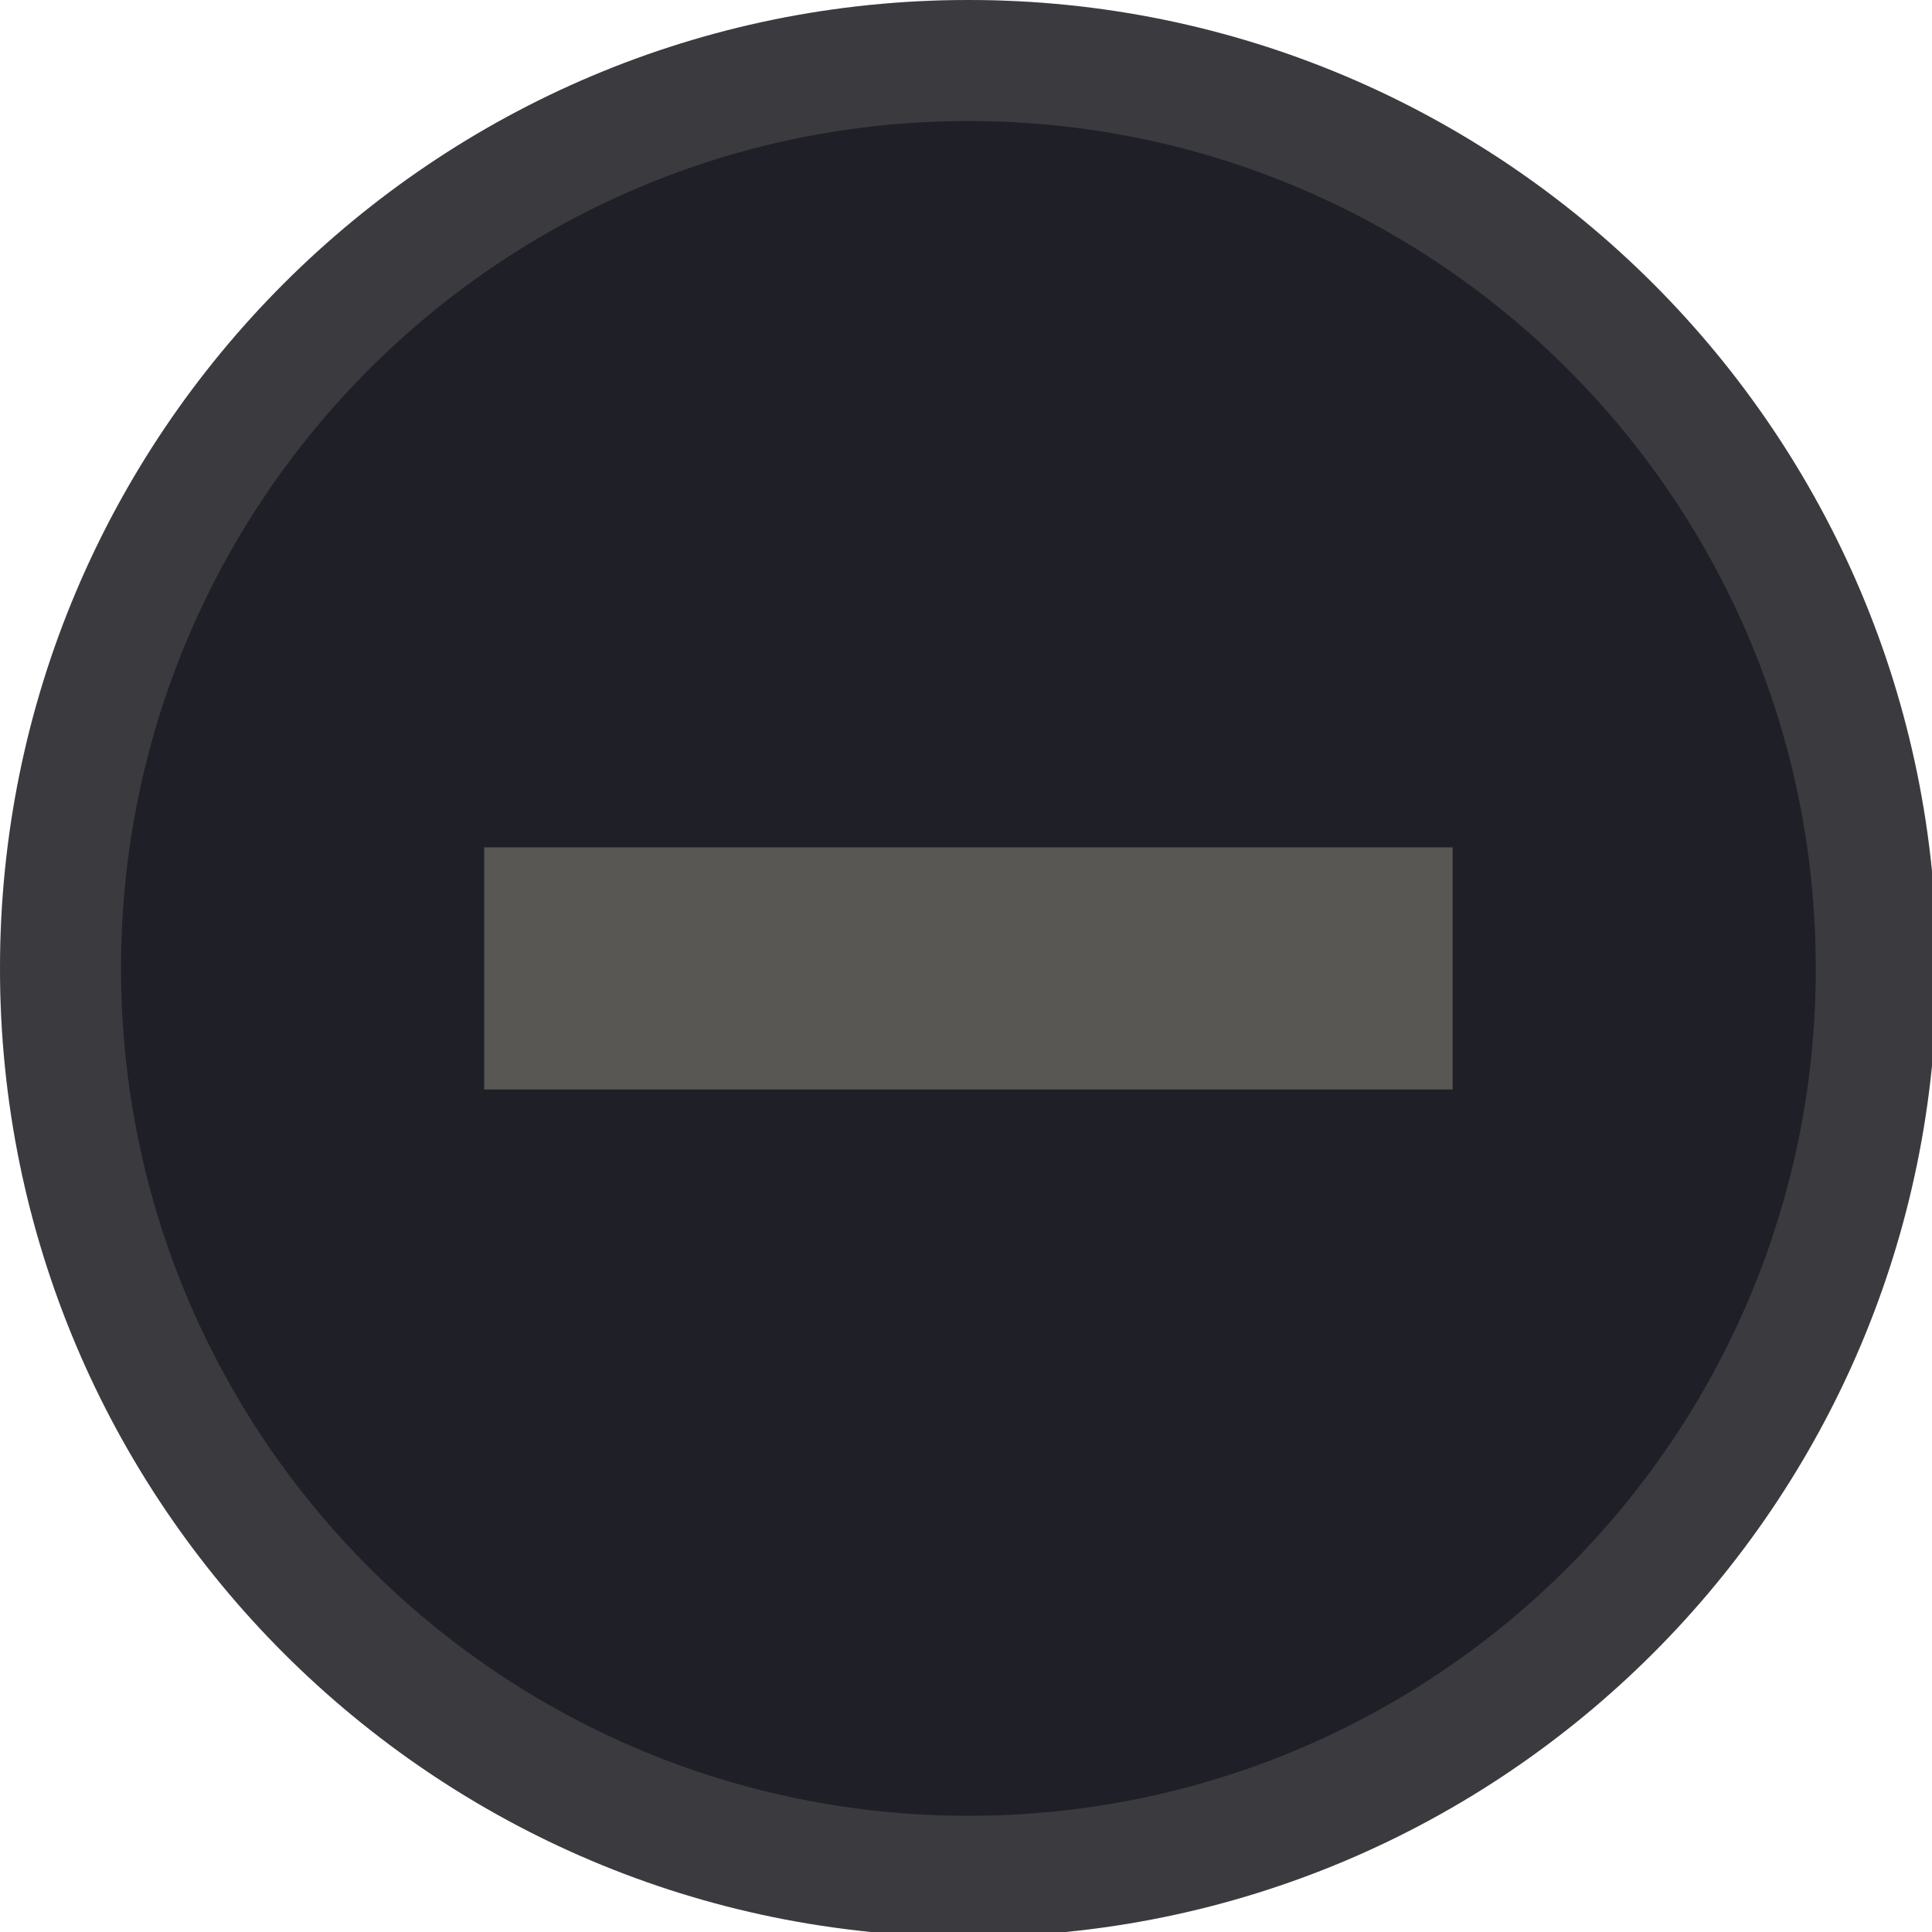
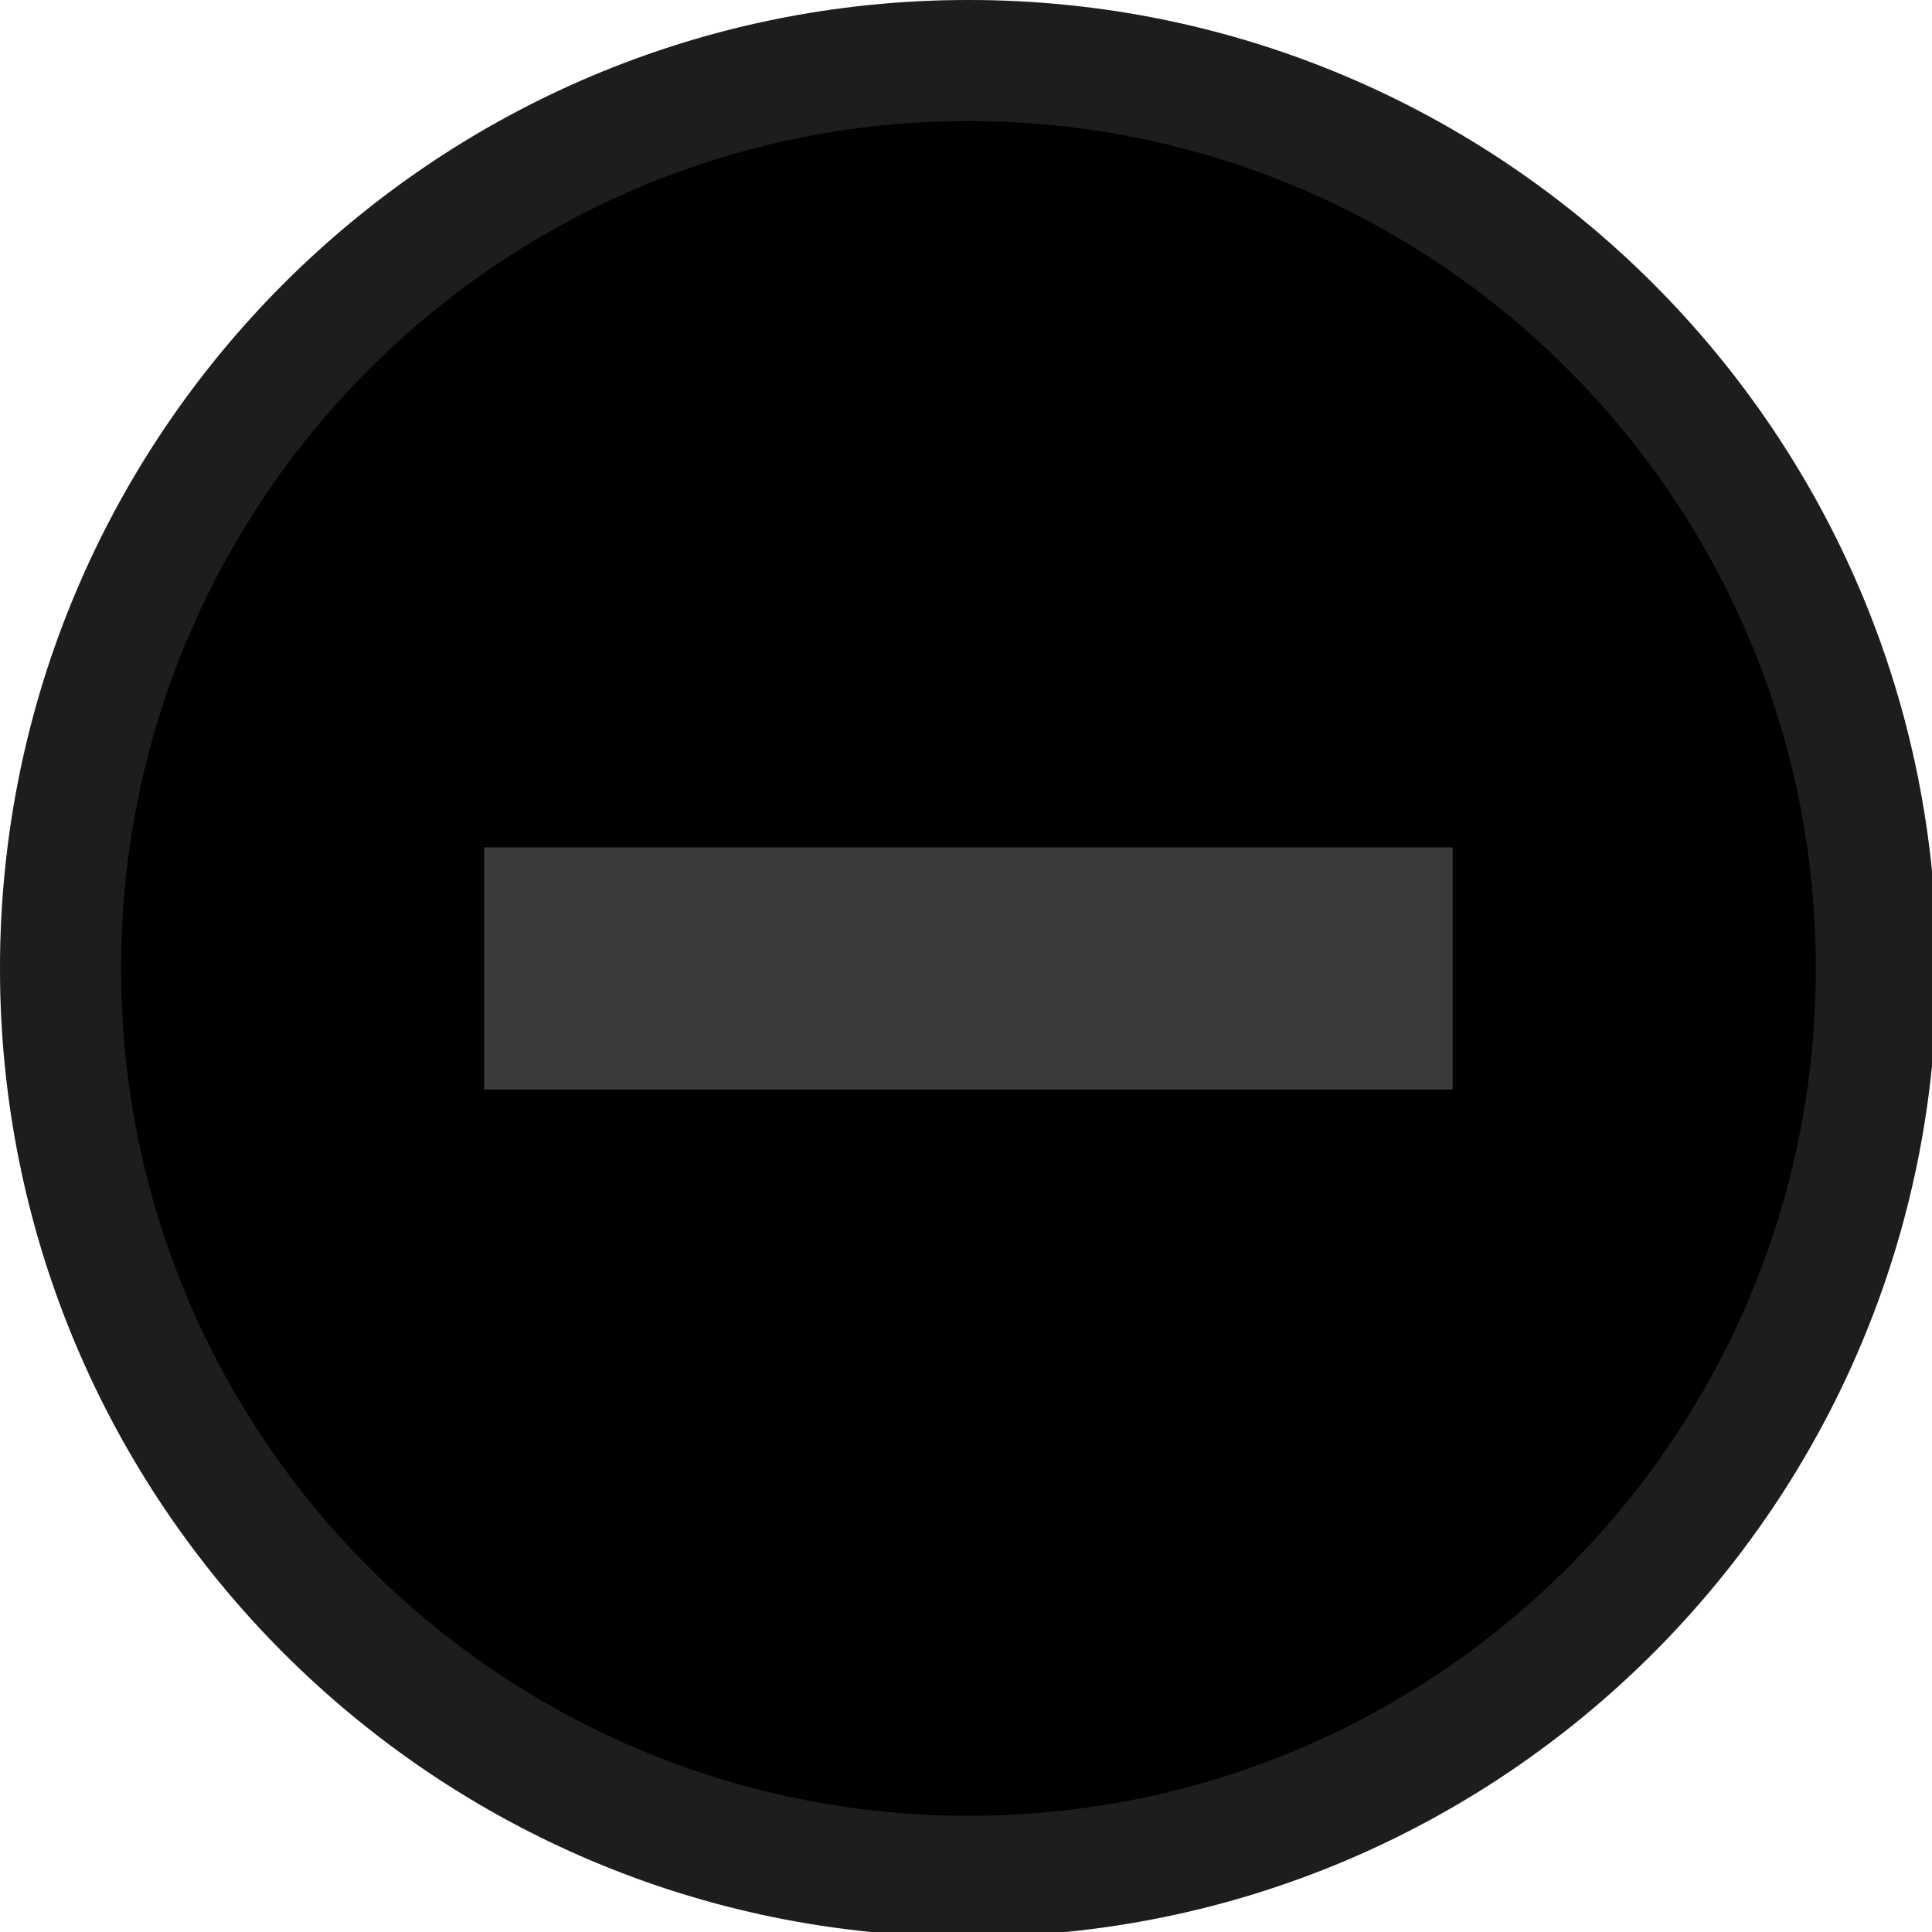
<svg xmlns="http://www.w3.org/2000/svg" width="133pt" height="133pt" viewBox="0 0 133 133" version="1.1">
  <g id="surface1">
-     <path style=" stroke:none;fill-rule:nonzero;fill:#1f1f28;fill-opacity:1;" d="M 67.219 6.836 C 101.172 6.836 128.711 33.723 128.711 66.863 C 128.711 100 101.172 126.855 67.219 126.855 C 33.27 126.855 5.73 100 5.73 66.863 C 5.73 33.723 33.27 6.836 67.219 6.836 Z M 67.219 6.836 " />
-     <path style=" stroke:none;fill-rule:nonzero;fill:#1f1f28;fill-opacity:1;" d="M 66.668 0 C 29.852 0 0 29.852 0 66.668 C 0 103.484 29.852 133.332 66.668 133.332 C 103.484 133.332 133.332 103.484 133.332 66.668 C 133.332 29.852 103.484 0 66.668 0 Z M 66.668 8.332 C 98.895 8.332 125 34.441 125 66.668 C 125 98.895 98.895 125 66.668 125 C 34.441 125 8.332 98.895 8.332 66.668 C 8.332 34.441 34.441 8.332 66.668 8.332 Z M 66.668 8.332 " />
-     <path style=" stroke:none;fill-rule:nonzero;fill:#ddd8bb;fill-opacity:0.15;" d="M 66.668 0 C 29.852 0 0 29.852 0 66.668 C 0 103.484 29.852 133.332 66.668 133.332 C 103.484 133.332 133.332 103.484 133.332 66.668 C 133.332 29.852 103.484 0 66.668 0 Z M 66.668 8.332 C 98.895 8.332 125 34.441 125 66.668 C 125 98.895 98.895 125 66.668 125 C 34.441 125 8.332 98.895 8.332 66.668 C 8.332 34.441 34.441 8.332 66.668 8.332 Z M 66.668 8.332 " />
-     <path style=" stroke:none;fill-rule:nonzero;fill:#ddd8bb;fill-opacity:0.3;" d="M 33.332 58.332 L 100 58.332 L 100 75 L 33.332 75 Z M 33.332 58.332 " />
+     <path style=" stroke:none;fill-rule:nonzero;fill:#000000;fill-opacity:1;" d="M 67.219 6.836 C 101.172 6.836 128.711 33.723 128.711 66.863 C 128.711 100 101.172 126.855 67.219 126.855 C 33.27 126.855 5.73 100 5.73 66.863 C 5.73 33.723 33.27 6.836 67.219 6.836 Z M 67.219 6.836 " />
+     <path style=" stroke:none;fill-rule:nonzero;fill:#000000;fill-opacity:1;" d="M 66.668 0 C 29.852 0 0 29.852 0 66.668 C 0 103.484 29.852 133.332 66.668 133.332 C 103.484 133.332 133.332 103.484 133.332 66.668 C 133.332 29.852 103.484 0 66.668 0 Z M 66.668 8.332 C 98.895 8.332 125 34.441 125 66.668 C 125 98.895 98.895 125 66.668 125 C 34.441 125 8.332 98.895 8.332 66.668 C 8.332 34.441 34.441 8.332 66.668 8.332 Z M 66.668 8.332 " />
+     <path style=" stroke:none;fill-rule:nonzero;fill:#c6c6c6;fill-opacity:0.15;" d="M 66.668 0 C 29.852 0 0 29.852 0 66.668 C 0 103.484 29.852 133.332 66.668 133.332 C 103.484 133.332 133.332 103.484 133.332 66.668 C 133.332 29.852 103.484 0 66.668 0 Z M 66.668 8.332 C 98.895 8.332 125 34.441 125 66.668 C 125 98.895 98.895 125 66.668 125 C 34.441 125 8.332 98.895 8.332 66.668 C 8.332 34.441 34.441 8.332 66.668 8.332 Z M 66.668 8.332 " />
+     <path style=" stroke:none;fill-rule:nonzero;fill:#c6c6c6;fill-opacity:0.3;" d="M 33.332 58.332 L 100 58.332 L 100 75 L 33.332 75 Z M 33.332 58.332 " />
  </g>
</svg>
